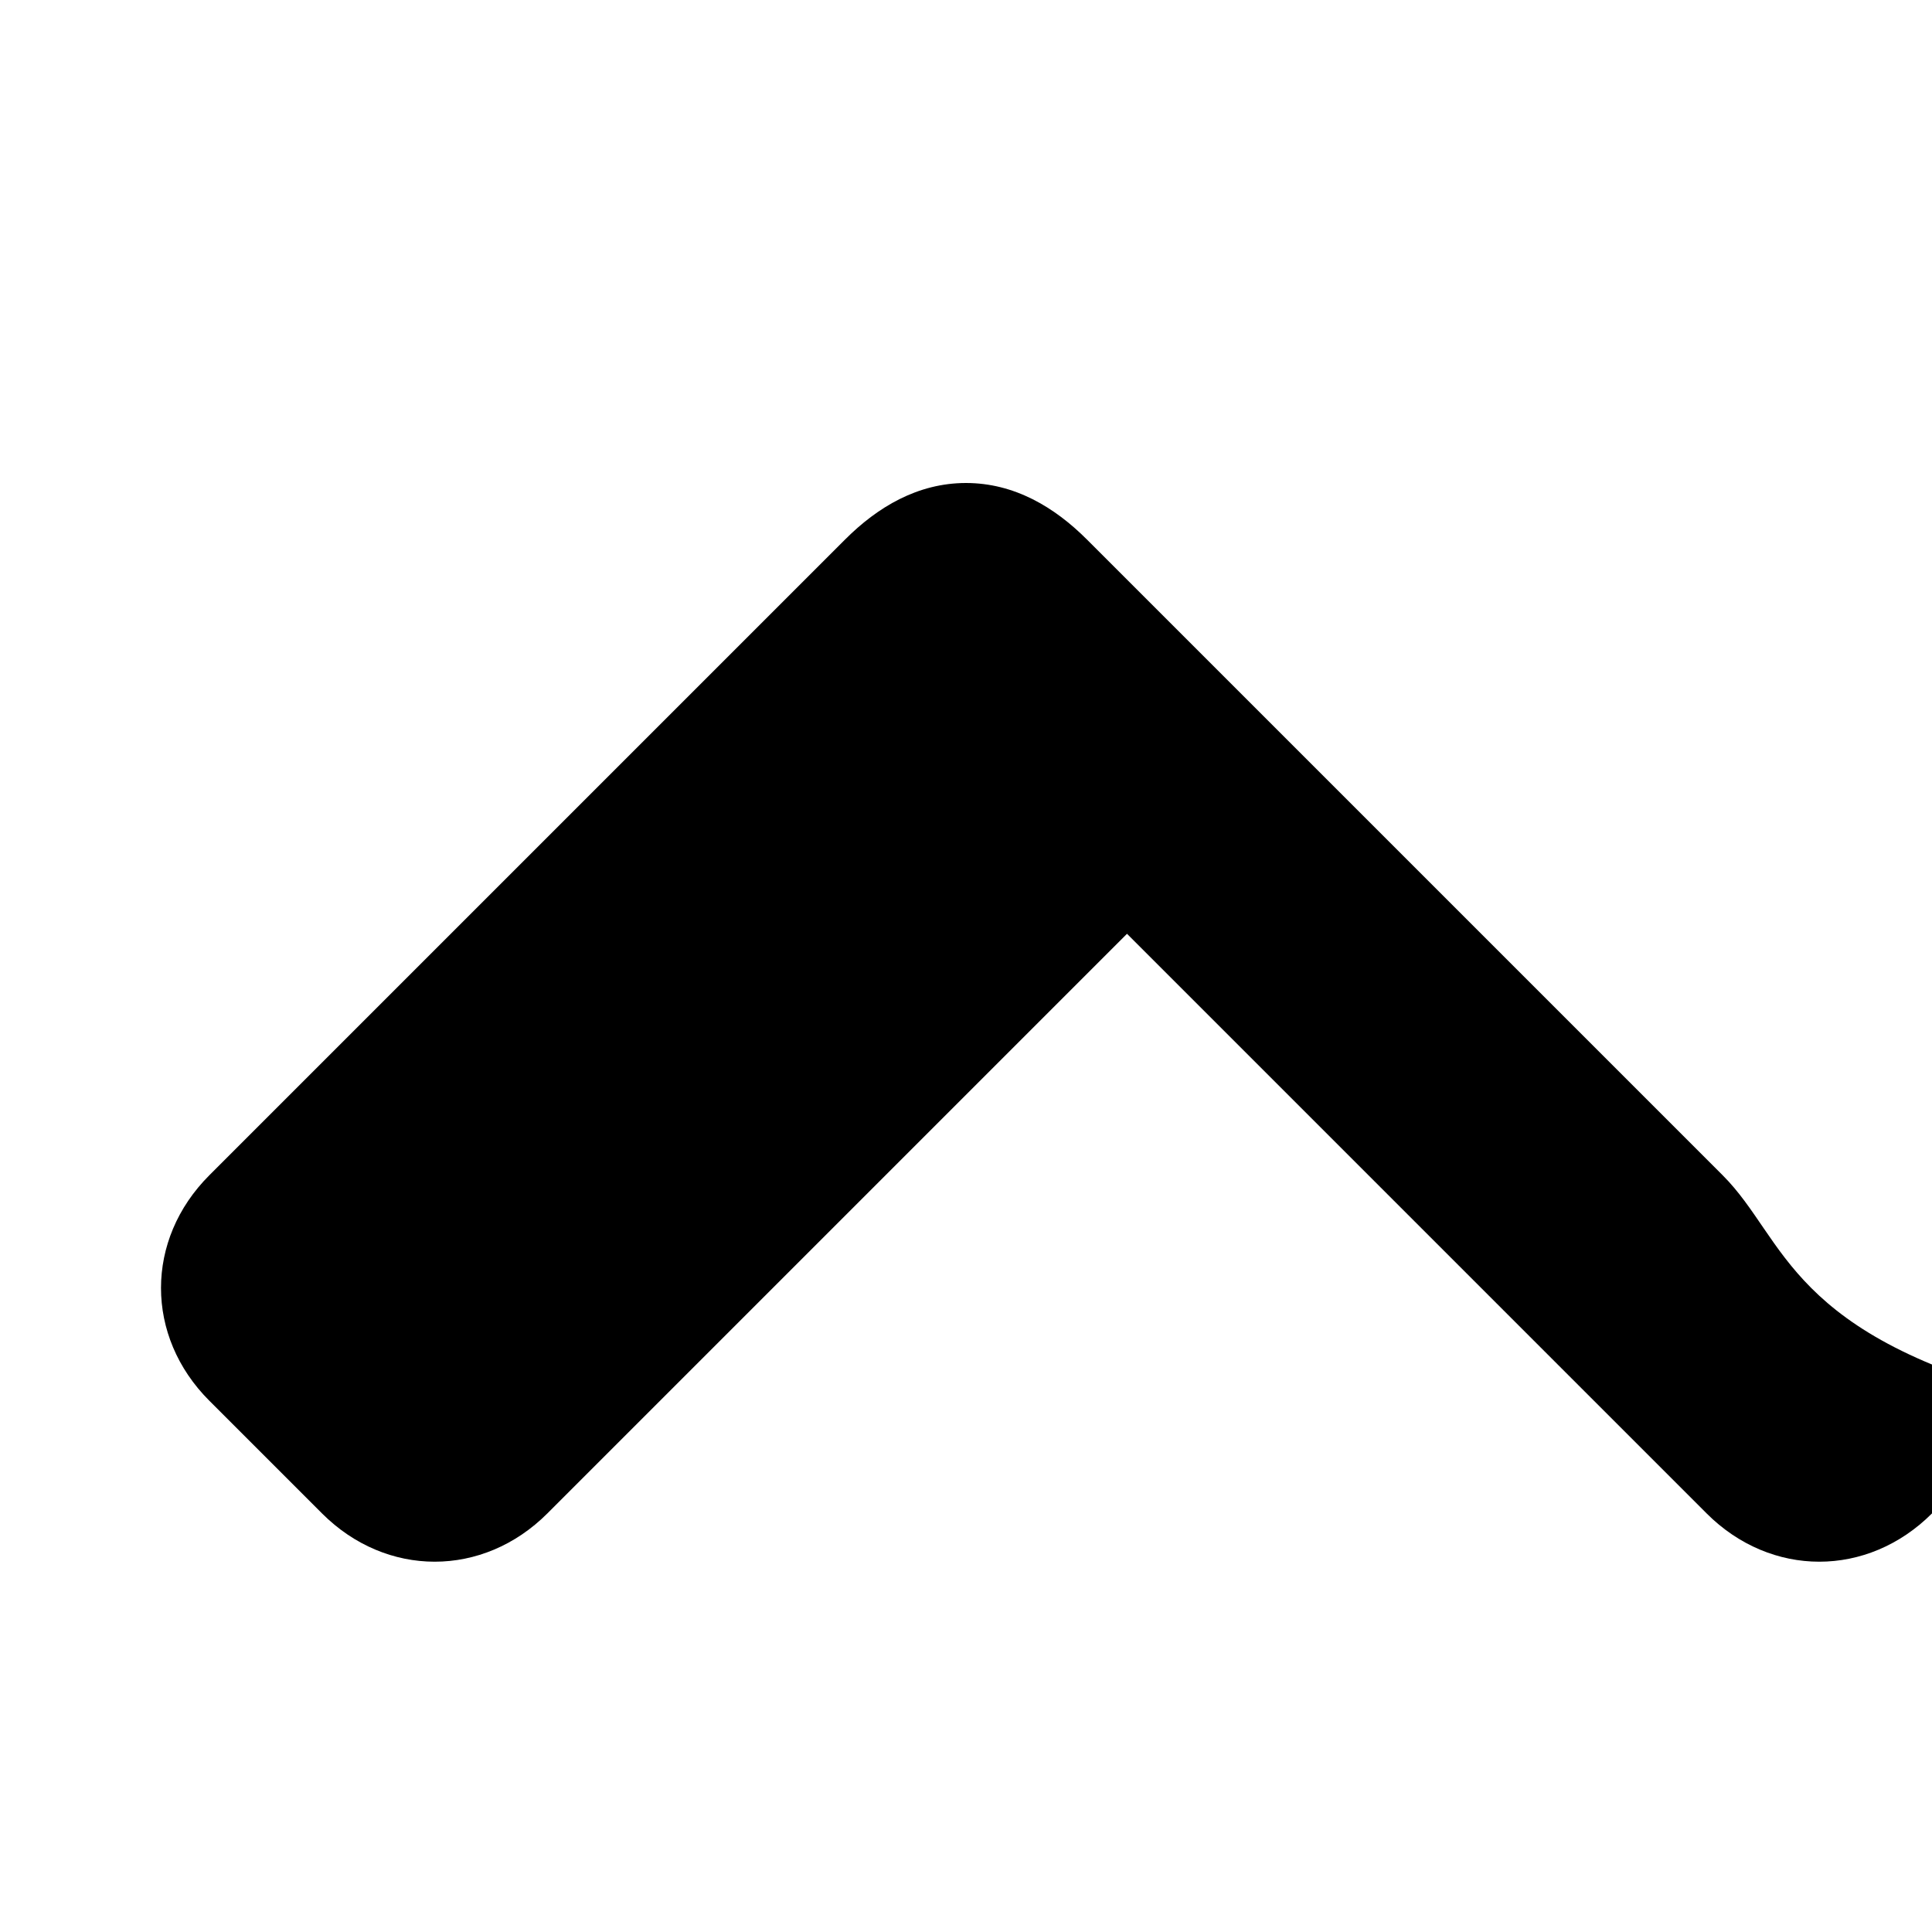
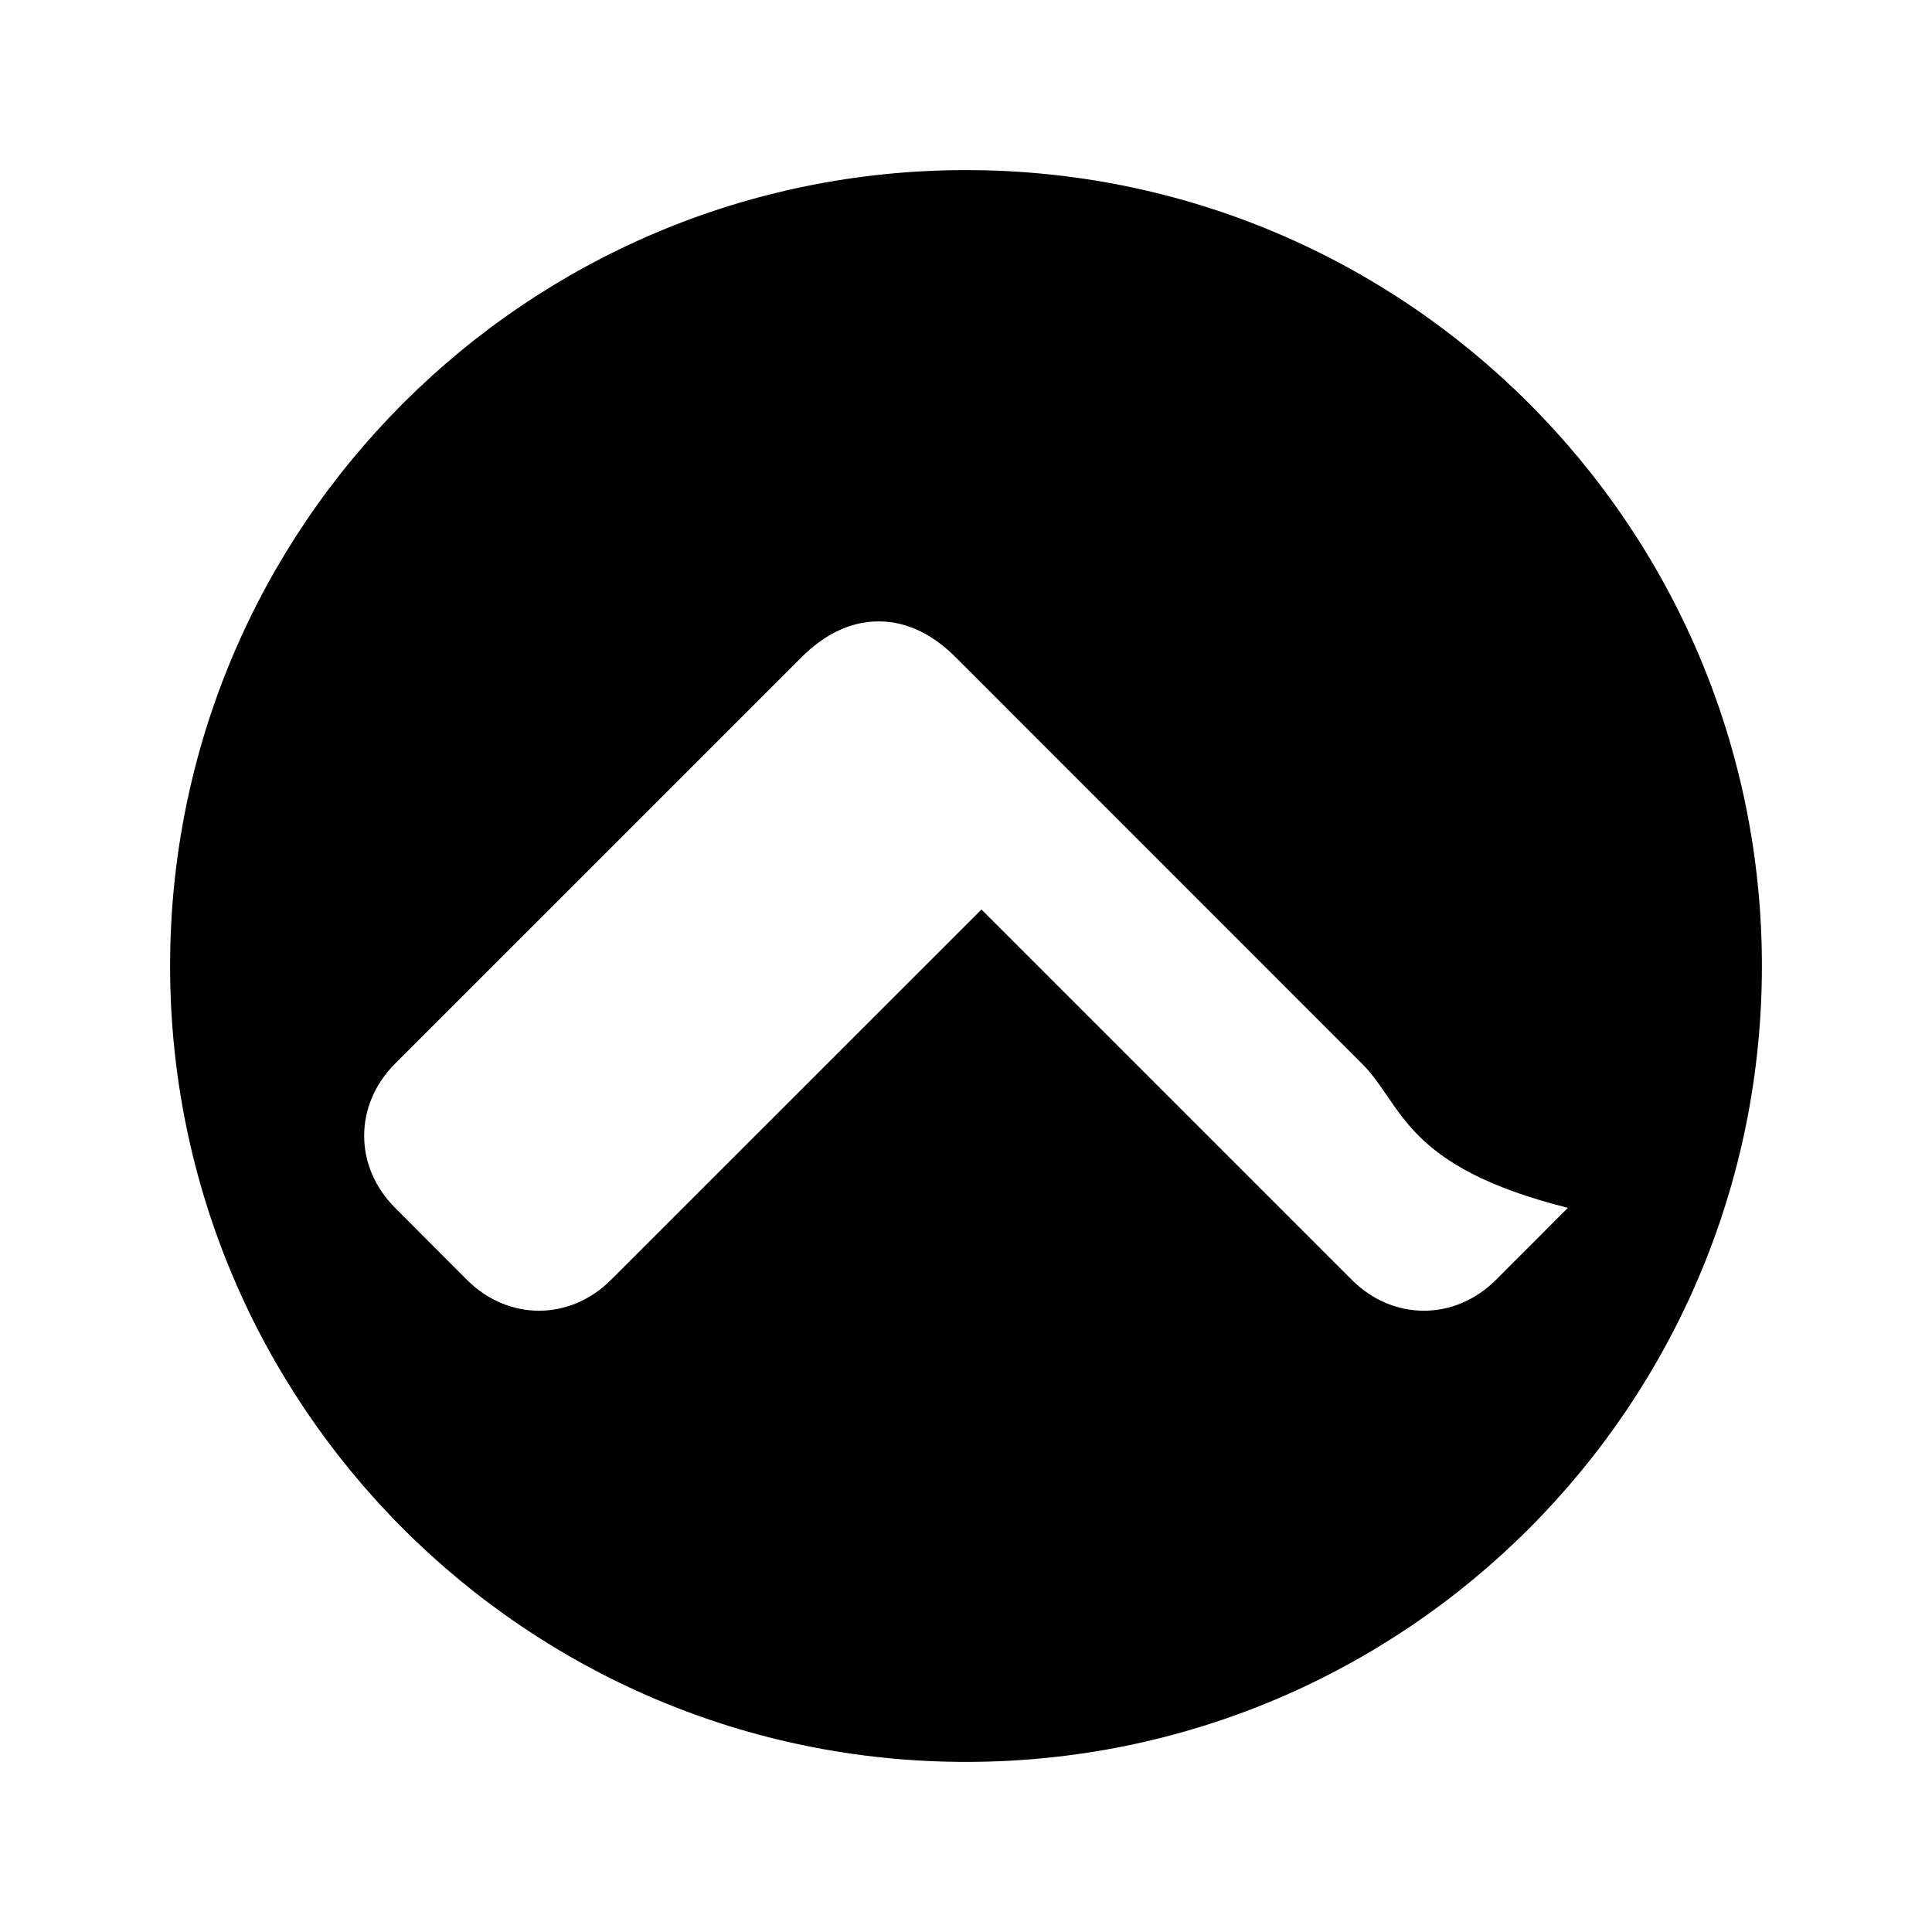
- <svg xmlns="http://www.w3.org/2000/svg" viewBox="0 0 24 24" width="24" height="24" fill="currentColor">
-   <path d="M21.4,14.6l-7.9-7.9C13.1,6.3,12.6,6,12,6s-1.1,0.3-1.5,0.7L2.6,14.6c-0.8,0.8-0.8,2,0,2.8l1.4,1.4c0.8,0.8,2,0.8,2.8,0l7.2-7.2l7.2,7.2c0.8,0.8,2,0.8,2.8,0l1.4-1.4C22.2,16.6,22.2,15.4,21.4,14.6z" />
+ <svg xmlns="http://www.w3.org/2000/svg" viewBox="0 0 24 24" width="24" height="24" fill="currentColor" version="1.1" id="svg1">
+   <defs id="defs1" />
+   <path id="path2" style="fill:#000000;stroke-width:48.307" d="M 12,2.113 A 9.886,9.887 0 0 0 2.113,12 9.886,9.887 0 0 0 12,21.887 9.886,9.887 0 0 0 21.887,12 9.886,9.887 0 0 0 12,2.113 Z m -1.086,5.606 c 0.383,0 0.703,0.191 0.959,0.447 l 5.048,5.049 c 0.511,0.511 0.511,1.277 2.556,1.789 l -0.894,0.895 c -0.511,0.511 -1.279,0.511 -1.79,0 l -4.601,-4.601 -4.602,4.601 c -0.511,0.511 -1.277,0.511 -1.789,0 L 4.907,15.003 c -0.511,-0.511 -0.511,-1.277 0,-1.789 L 9.956,8.166 c 0.256,-0.256 0.575,-0.447 0.959,-0.447 z" />
</svg>
